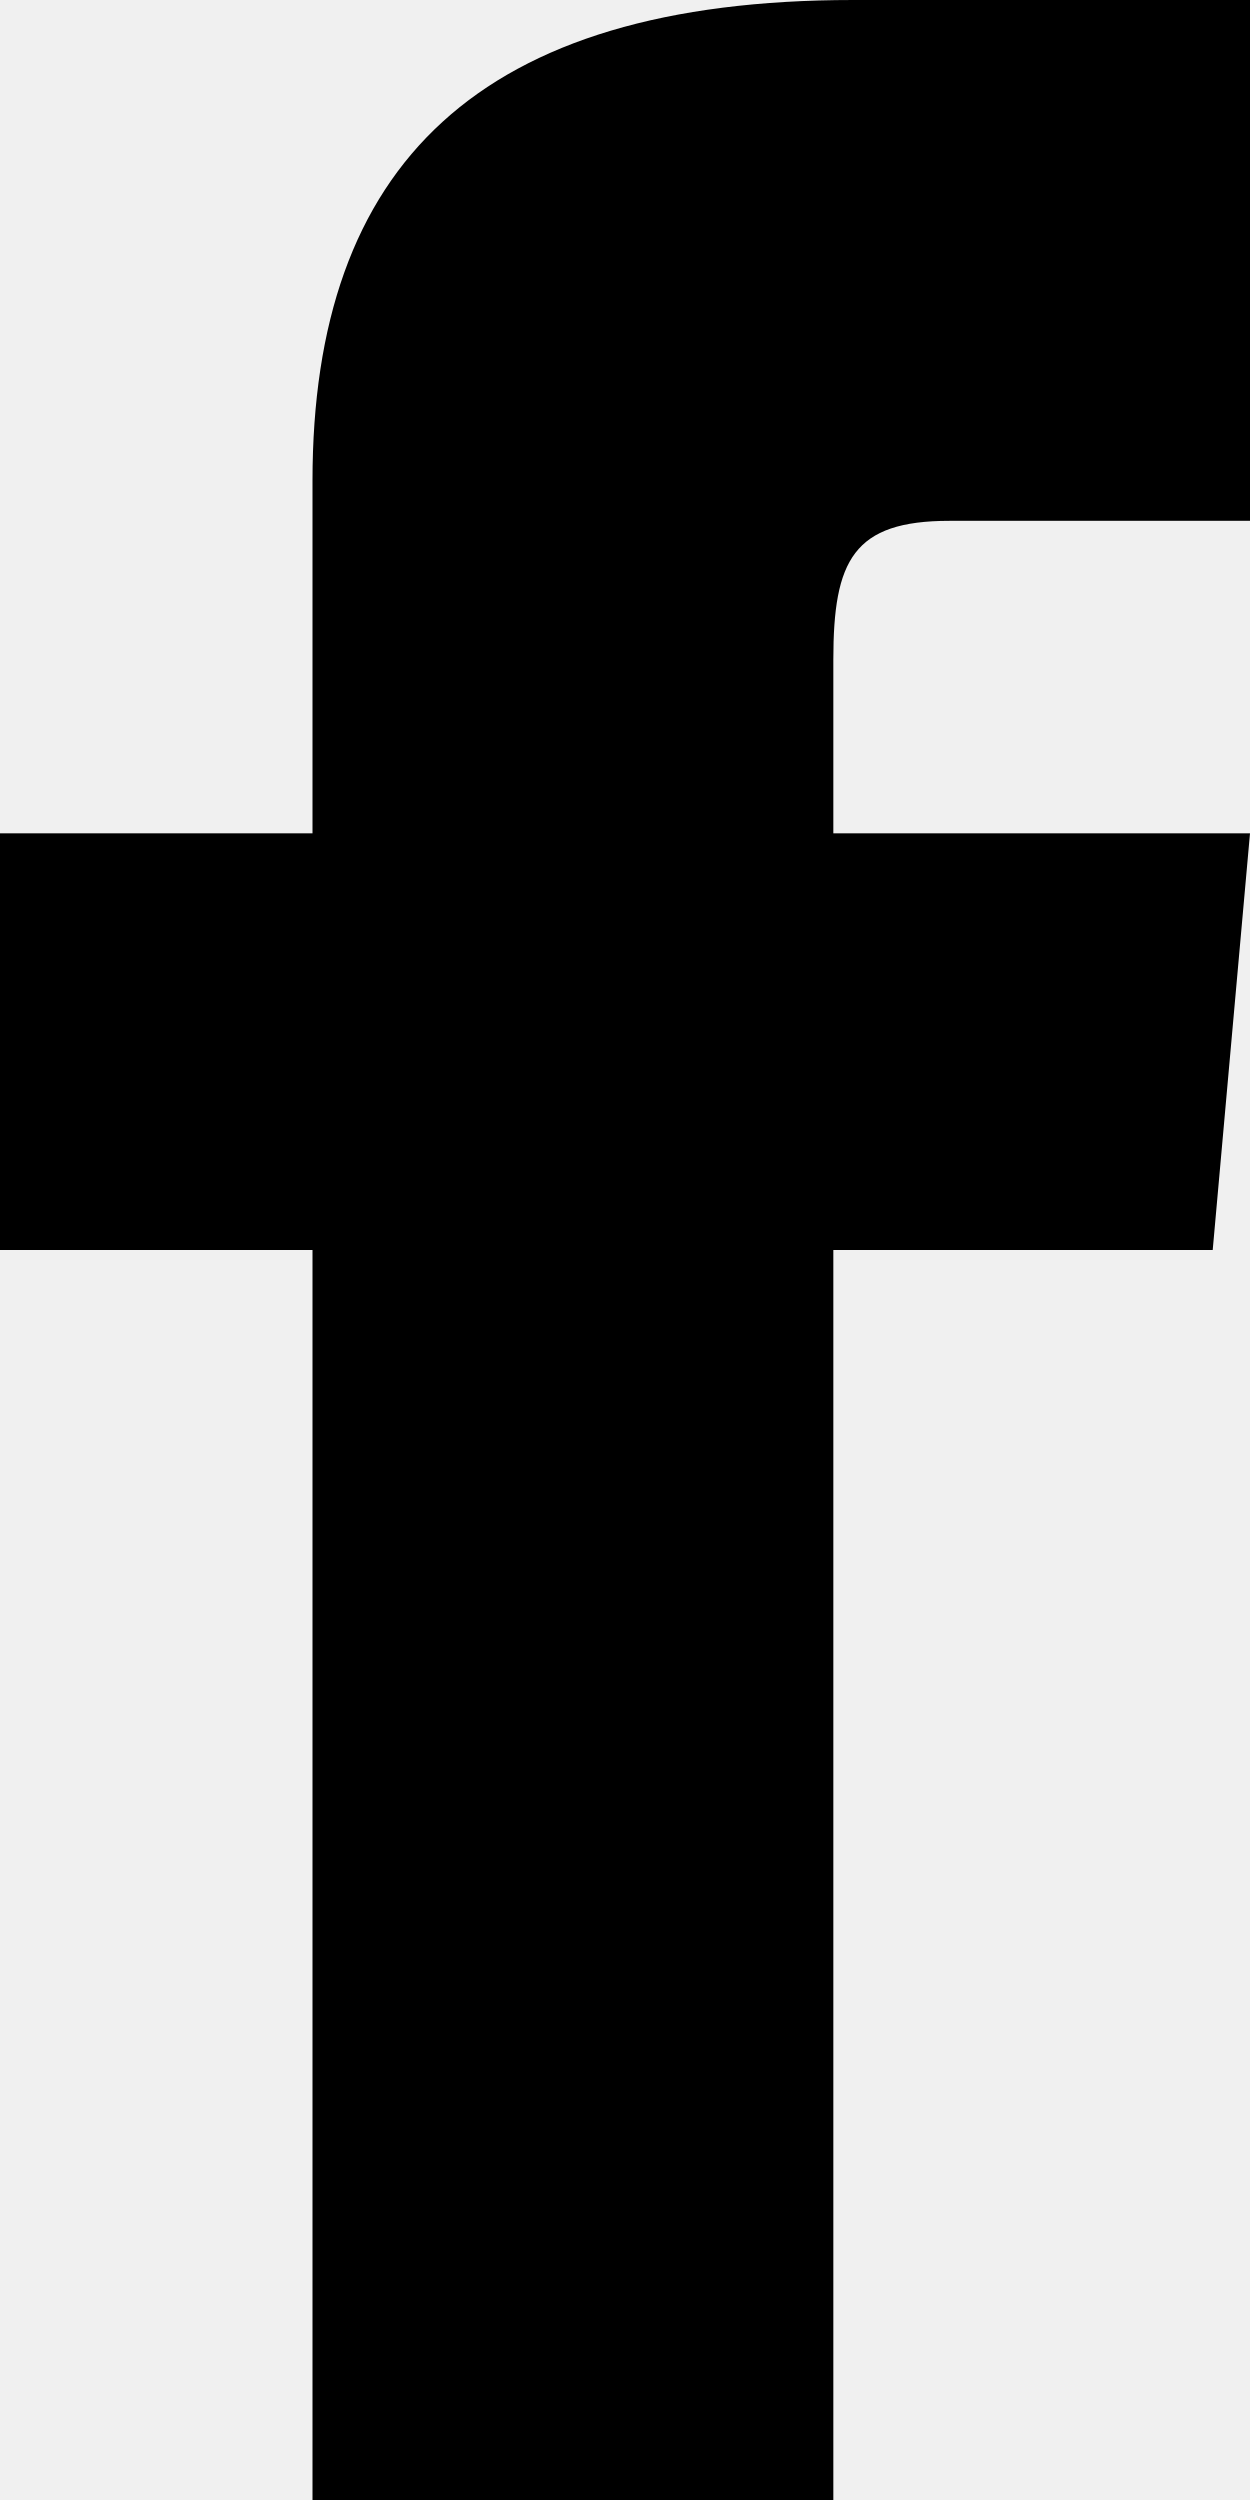
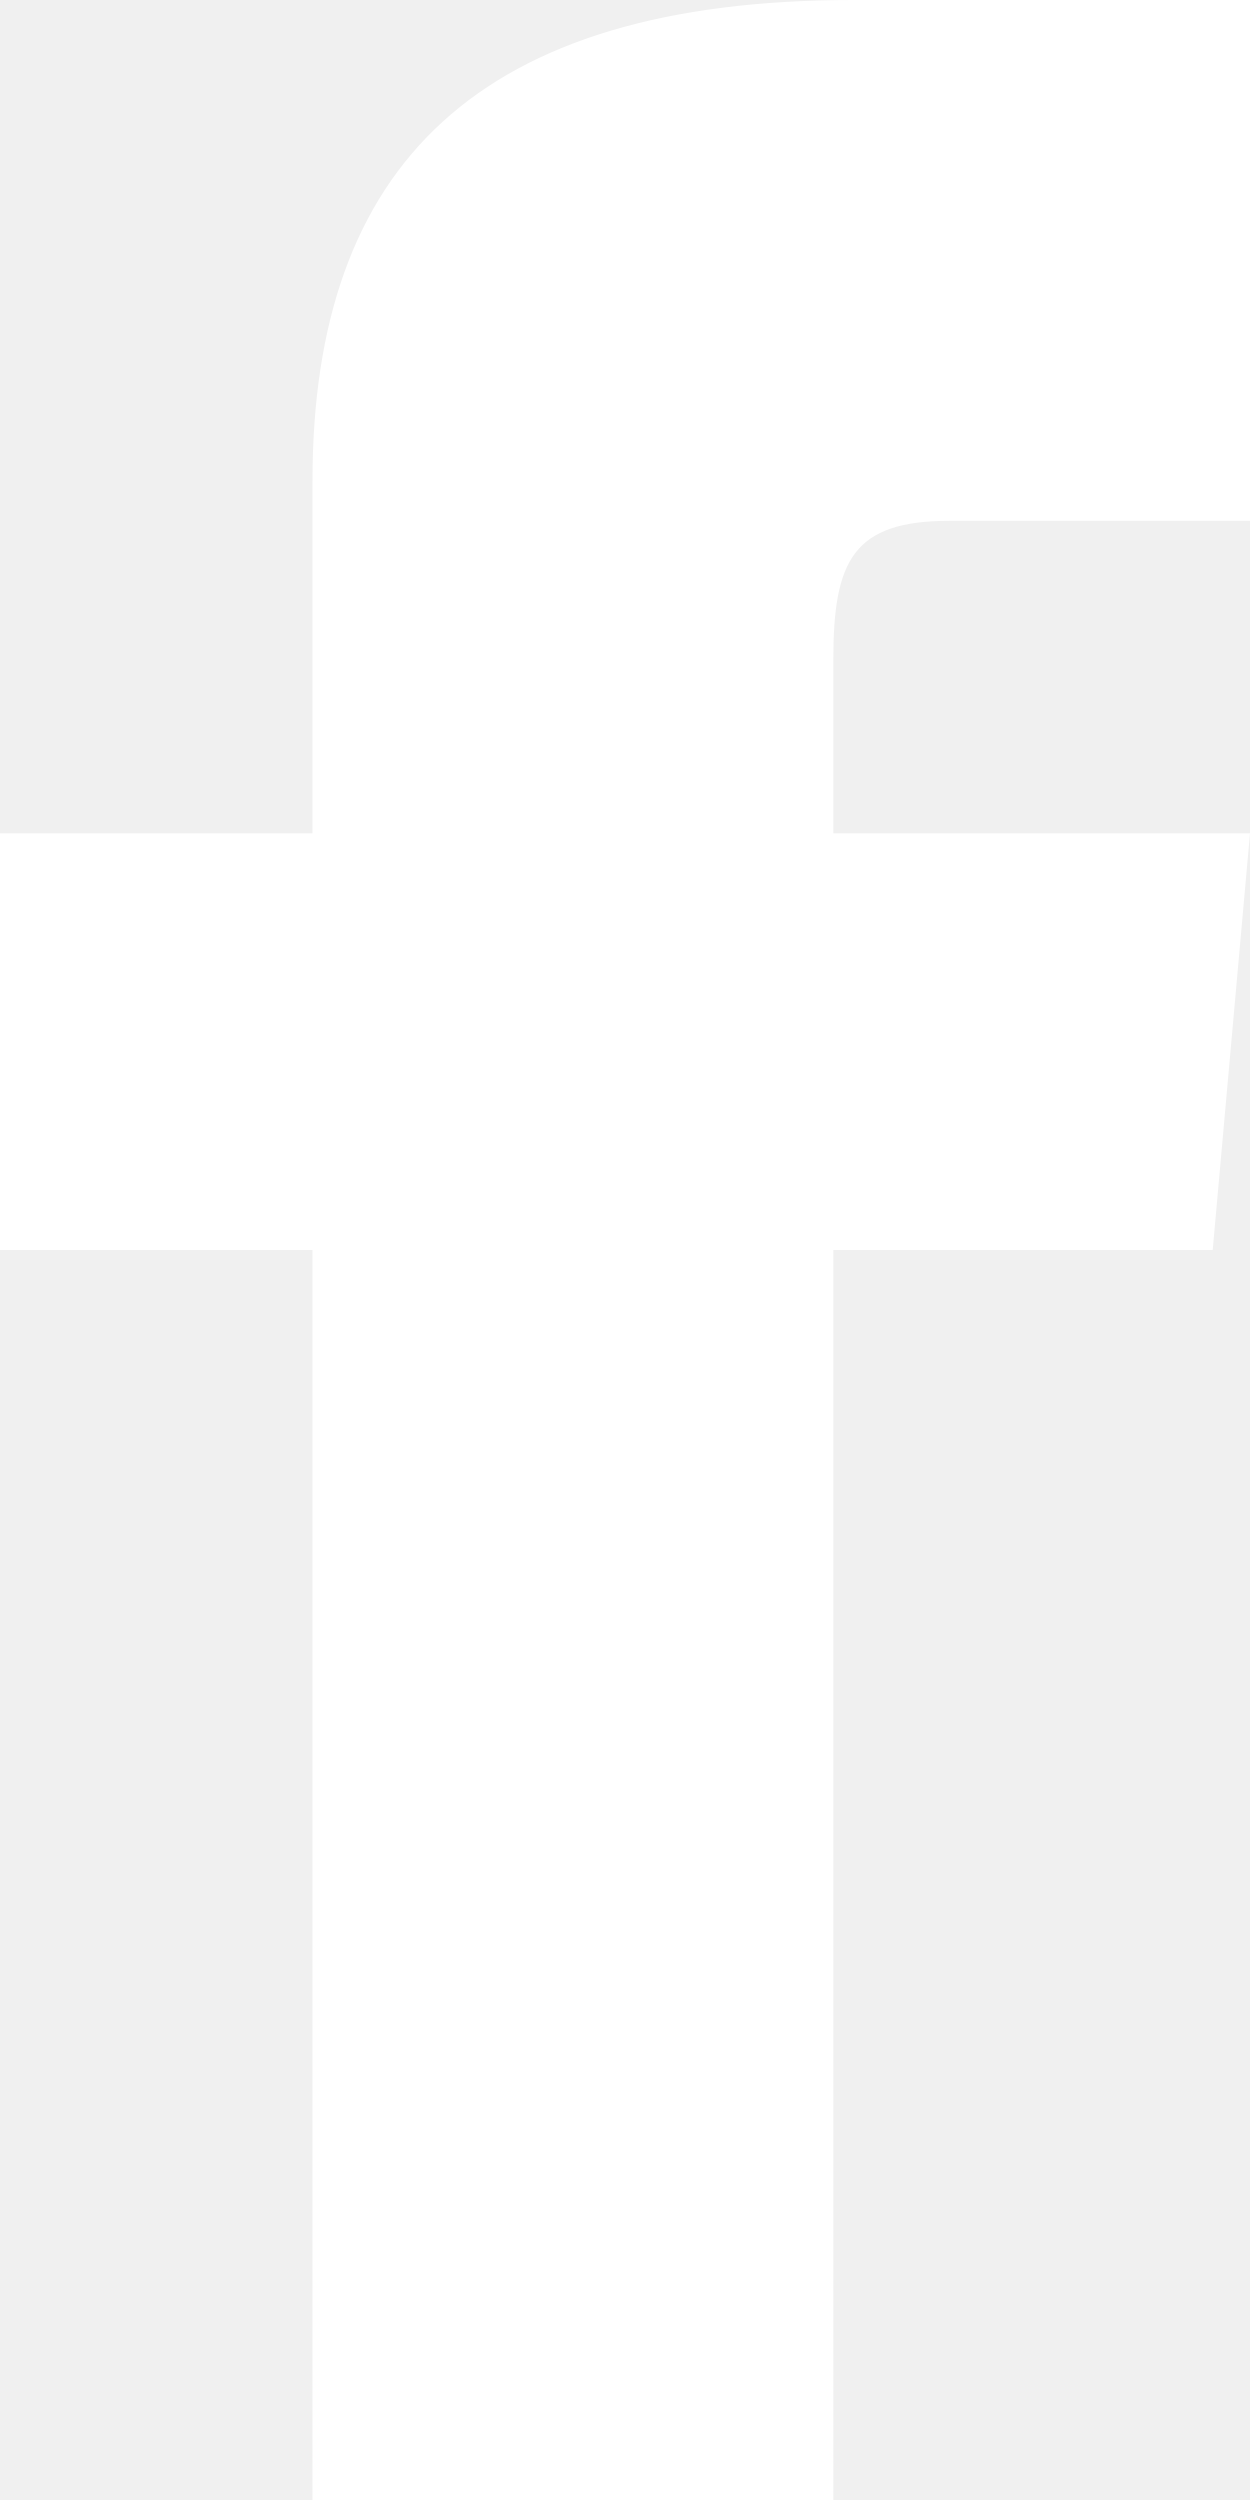
<svg xmlns="http://www.w3.org/2000/svg" width="12px" height="24px" viewBox="0 0 12 24" version="1.1">
  <g id="desktop" stroke="none" stroke-width="1" fill="none" fill-rule="evenodd">
-     <g id="style-guide-copy" transform="translate(-155, -353)" fill="#000000" fill-rule="nonzero">
+     <g id="style-guide-copy" transform="translate(-155, -353)" fill="#FFFFFF" fill-rule="nonzero">
      <g id="icons" transform="translate(155, 167)">
        <path d="M3,194 L0,194 L0,198 L3,198 L3,210 L8,210 L8,198 L11.642,198 L12,194 L8,194 L8,192.333 C8,191.378 8.192,191 9.115,191 L12,191 L12,186 L8.192,186 C4.596,186 3,187.583 3,190.615 L3,194 Z" id="Path" />
      </g>
    </g>
  </g>
</svg>
